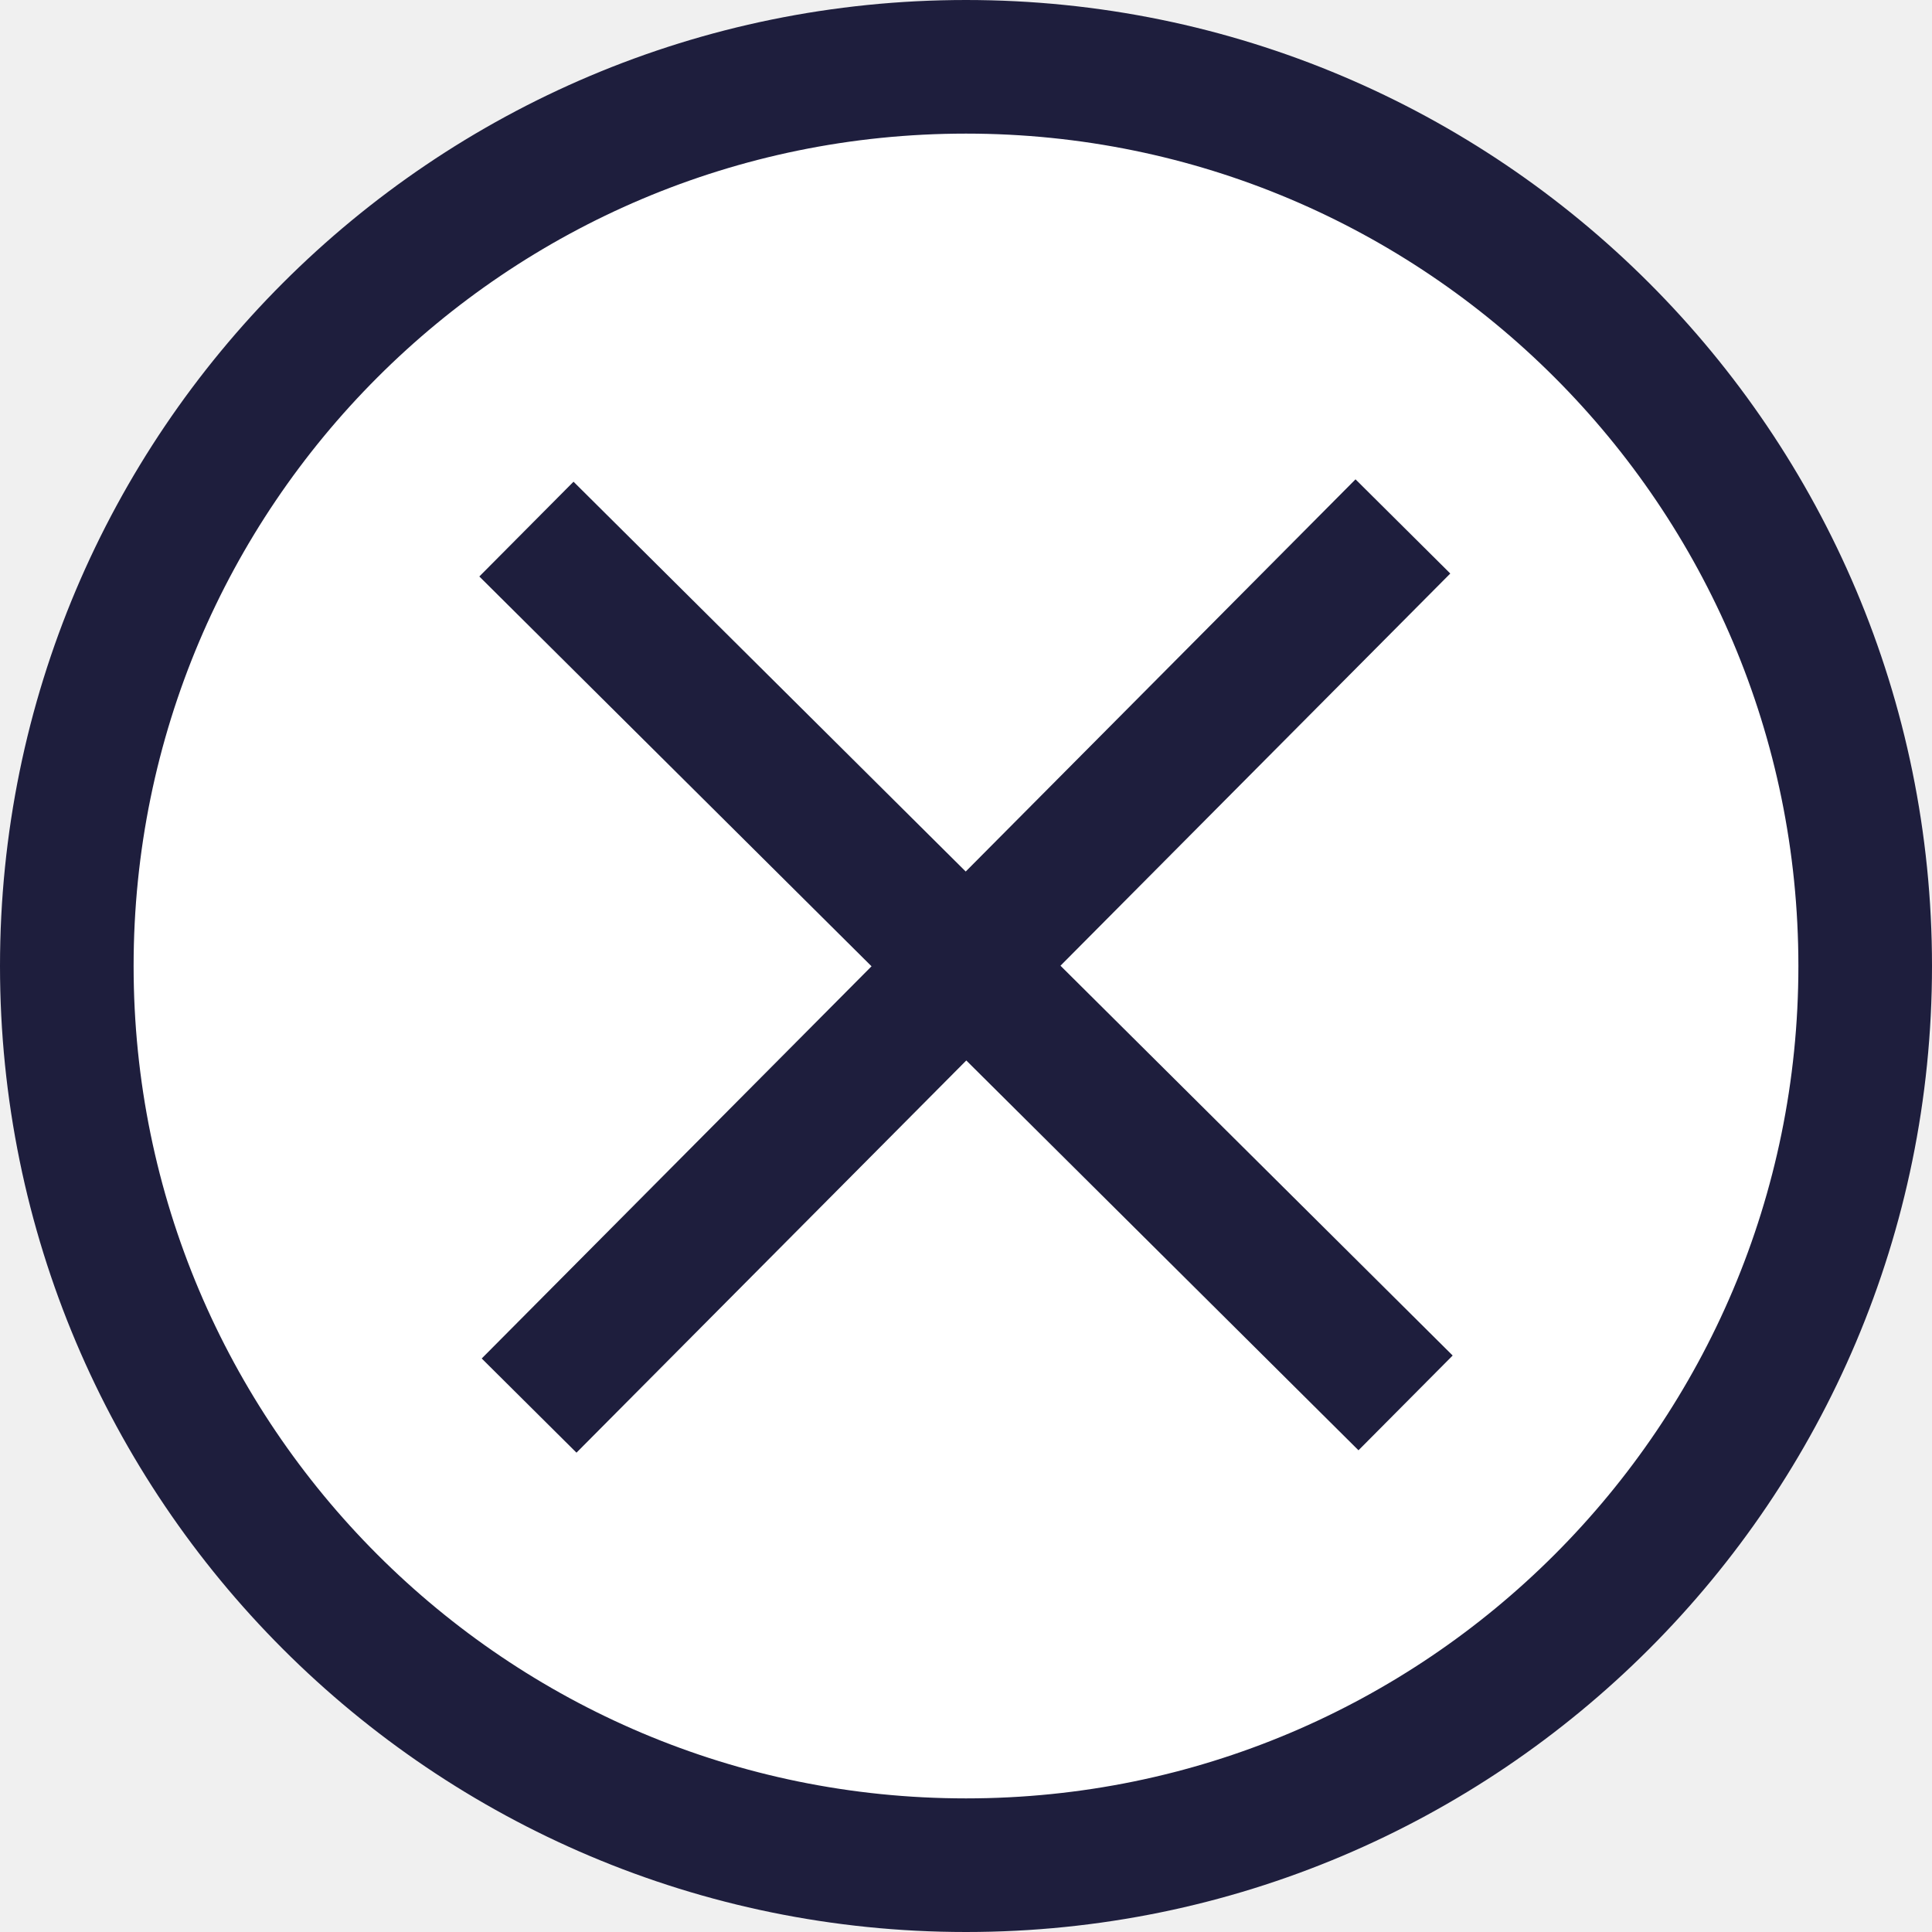
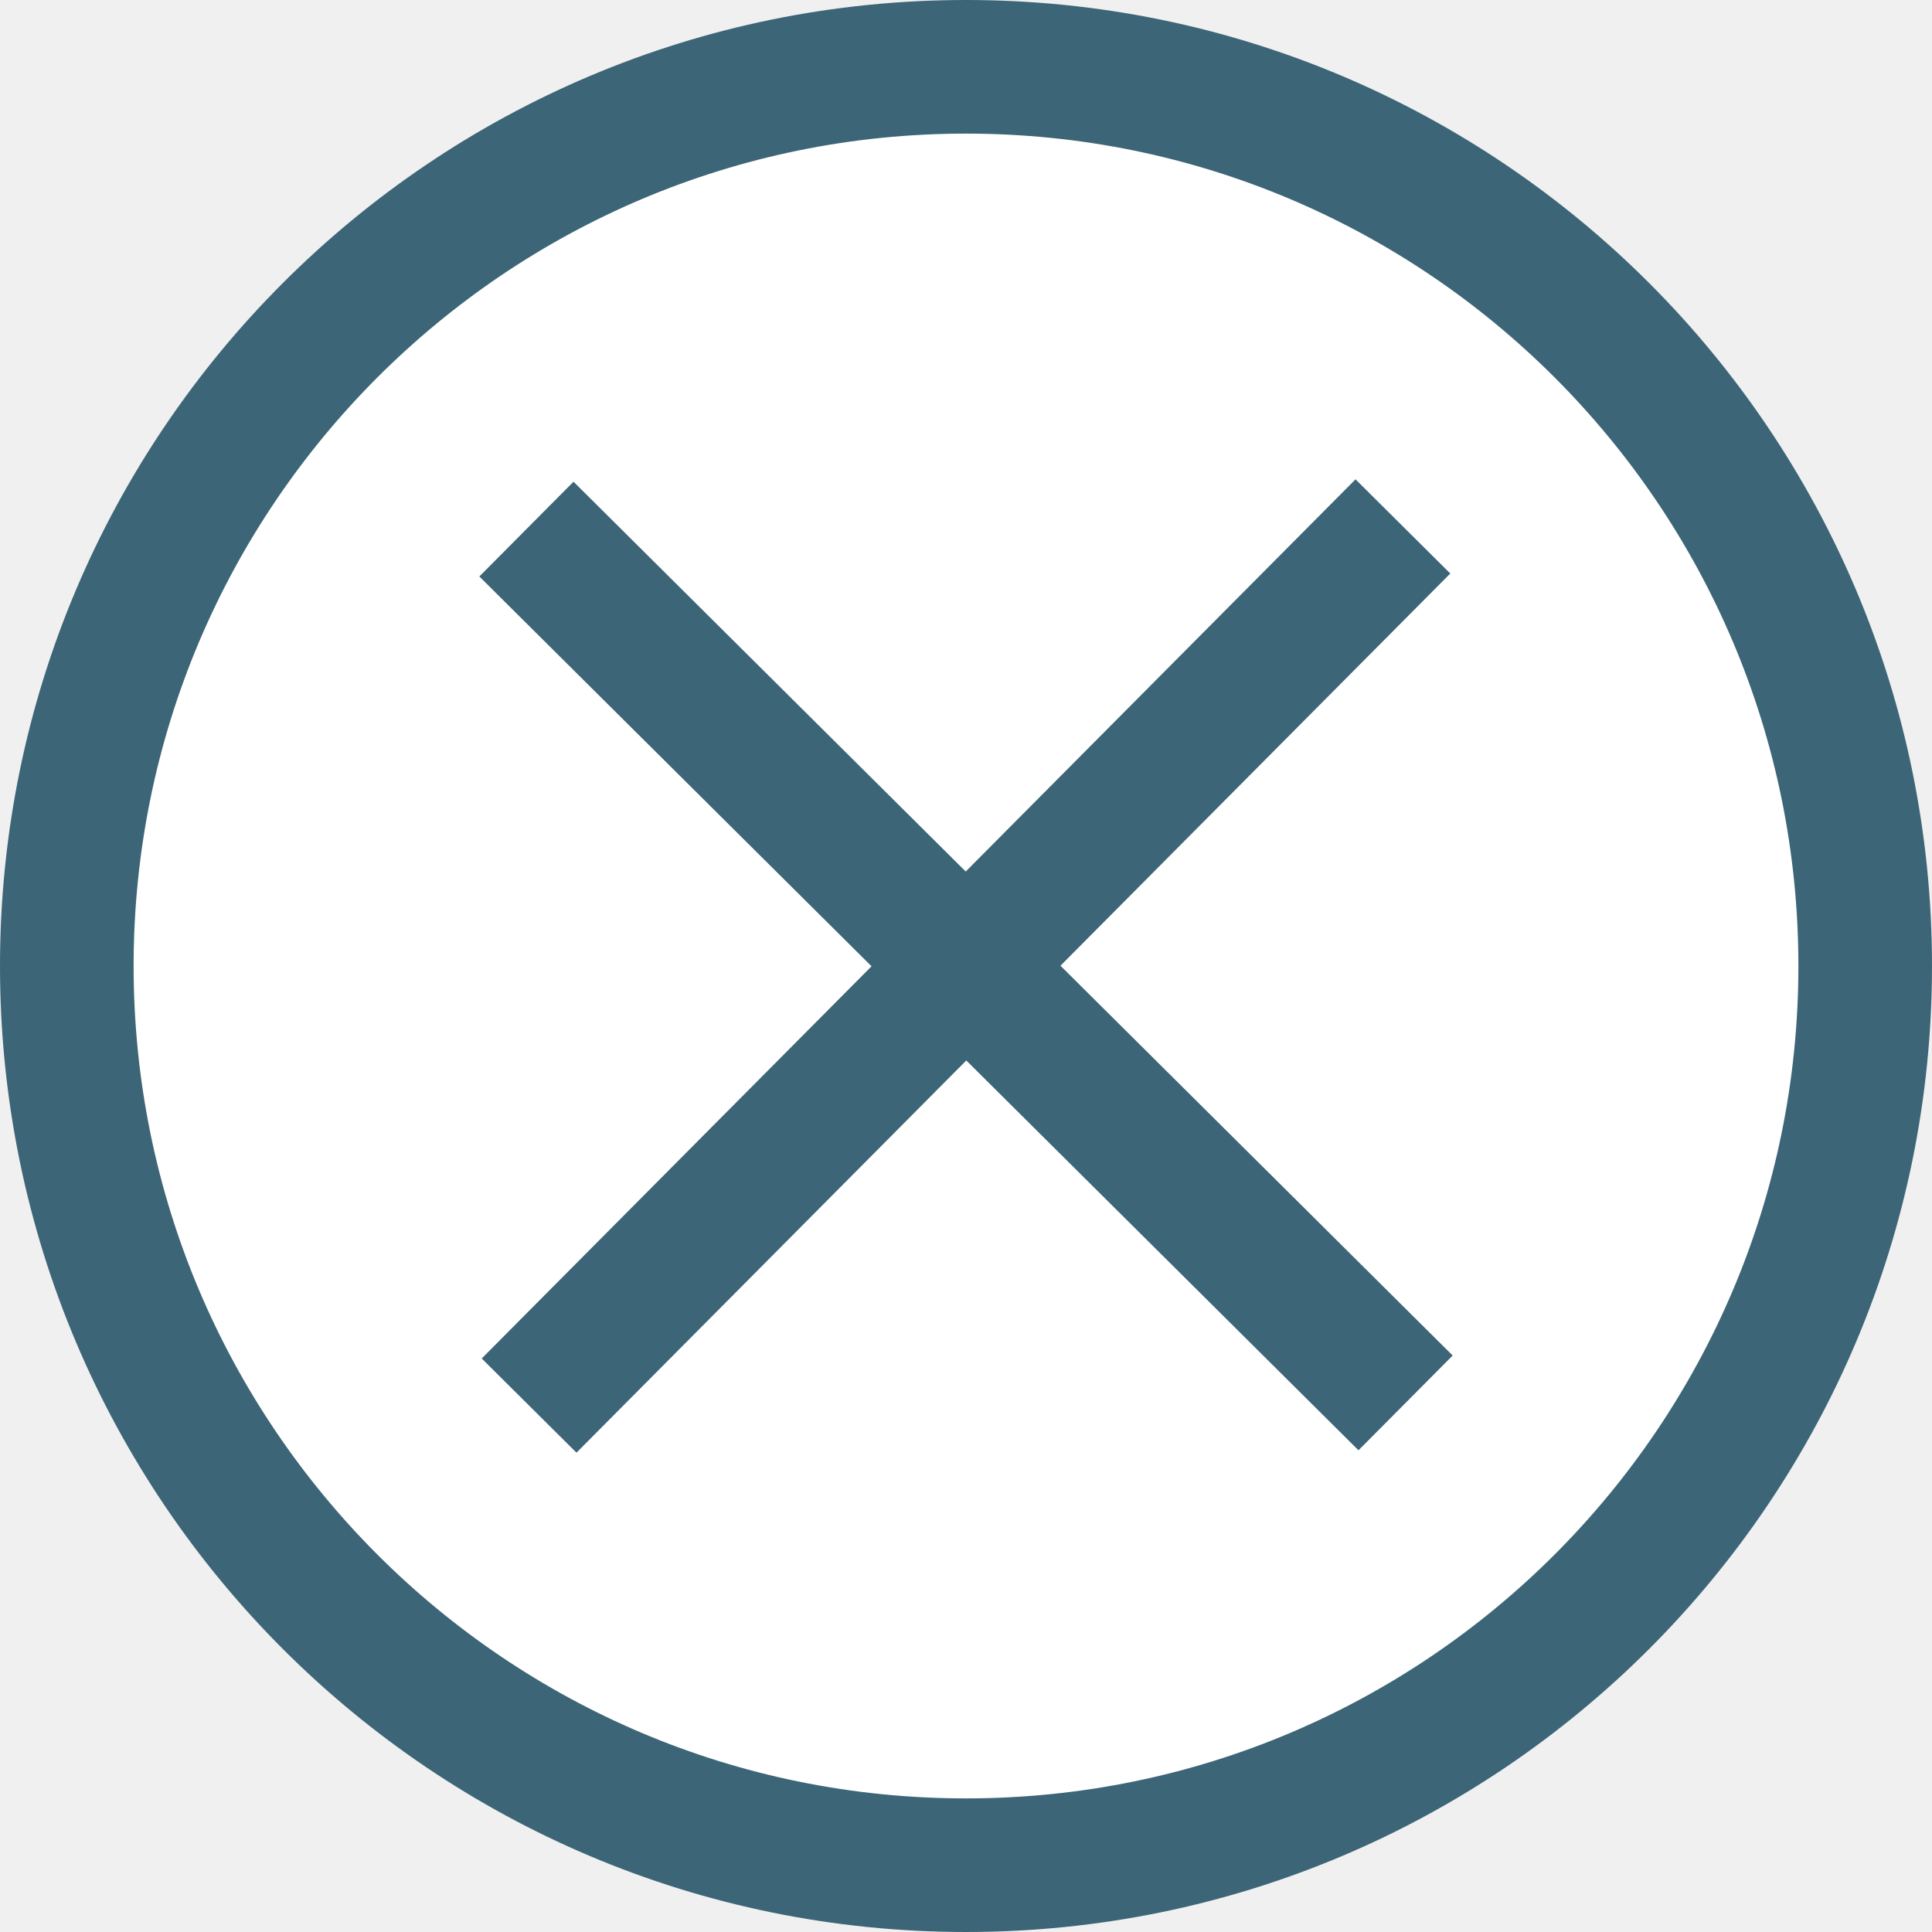
<svg xmlns="http://www.w3.org/2000/svg" viewBox="0 0 14.46 14.46">
  <defs>
-     <style>.cls-1{fill:#fff;stroke:#1e1e3d;stroke-miterlimit:10;}</style>
+     <style>.cls-1{fill:#fff;stroke:#3c6577;stroke-miterlimit:10;}</style>
  </defs>
  <g id="text_and_icons" data-name="text and icons">
    <circle class="cls-1" cx="7.23" cy="7.23" r="6.73" />
    <line class="cls-1" x1="3.94" y1="3.96" x2="10.52" y2="10.5" />
    <line class="cls-1" x1="3.96" y1="10.52" x2="10.5" y2="3.94" />
  </g>
</svg>
